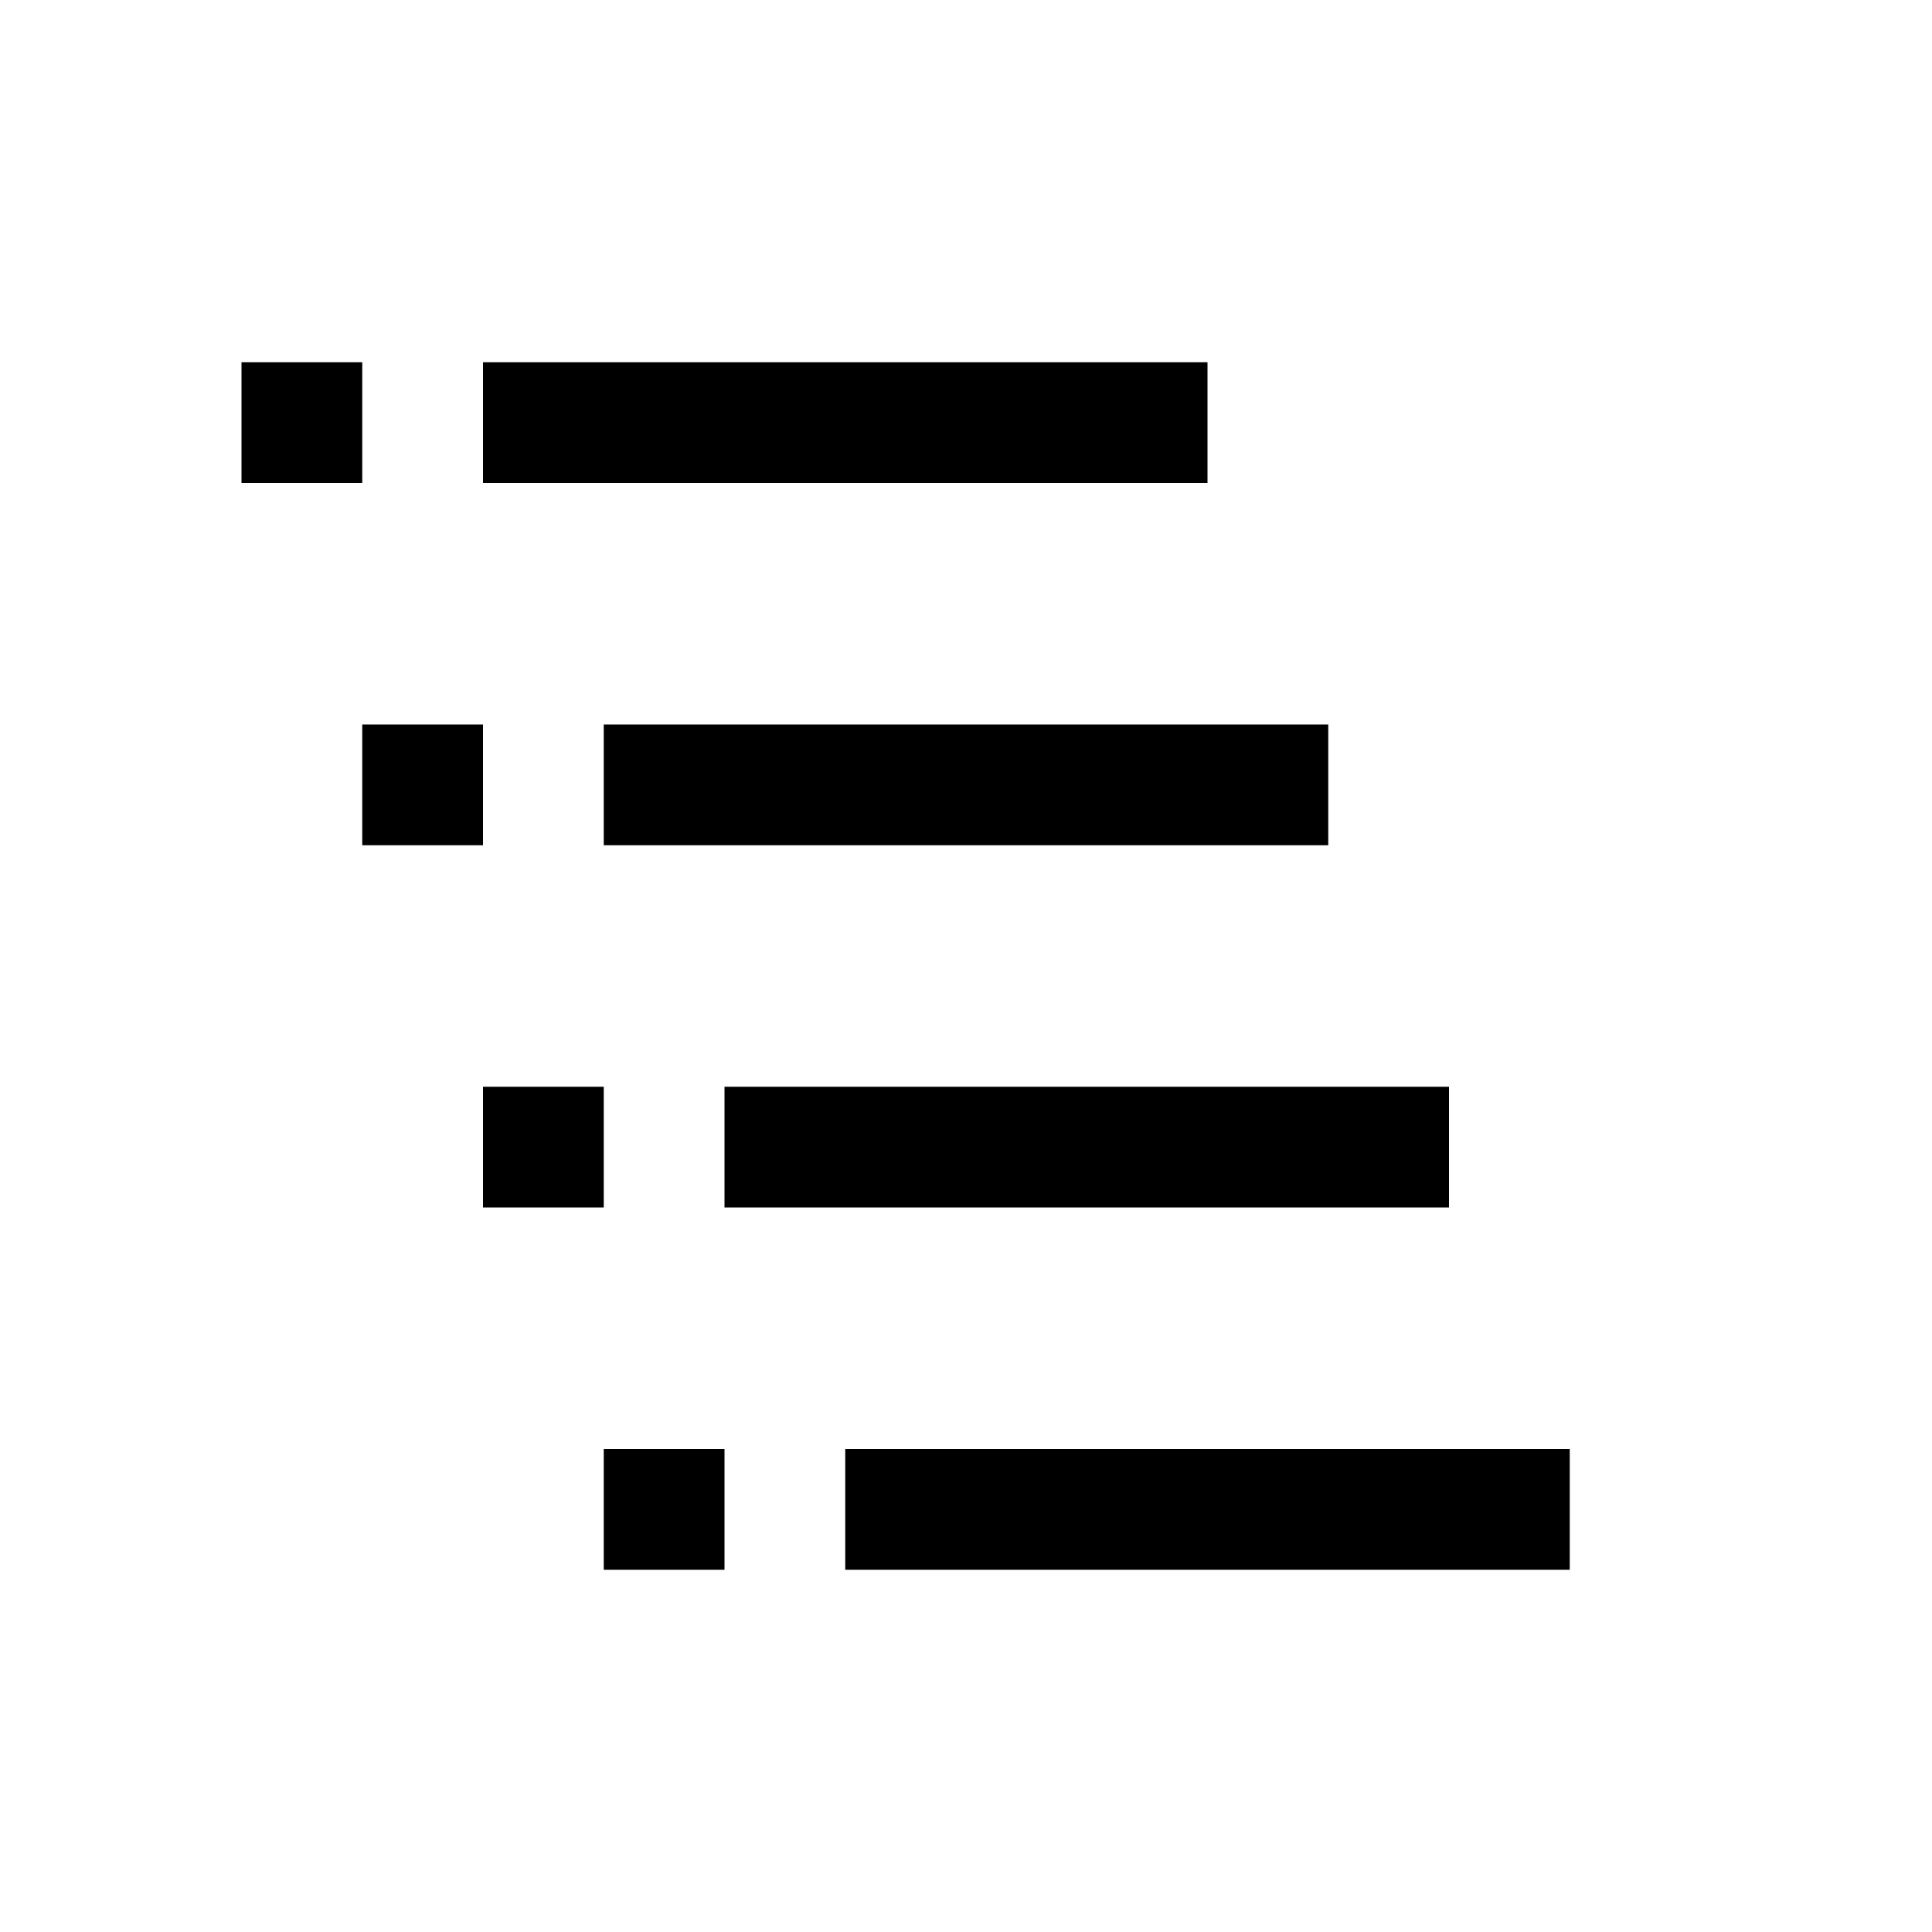
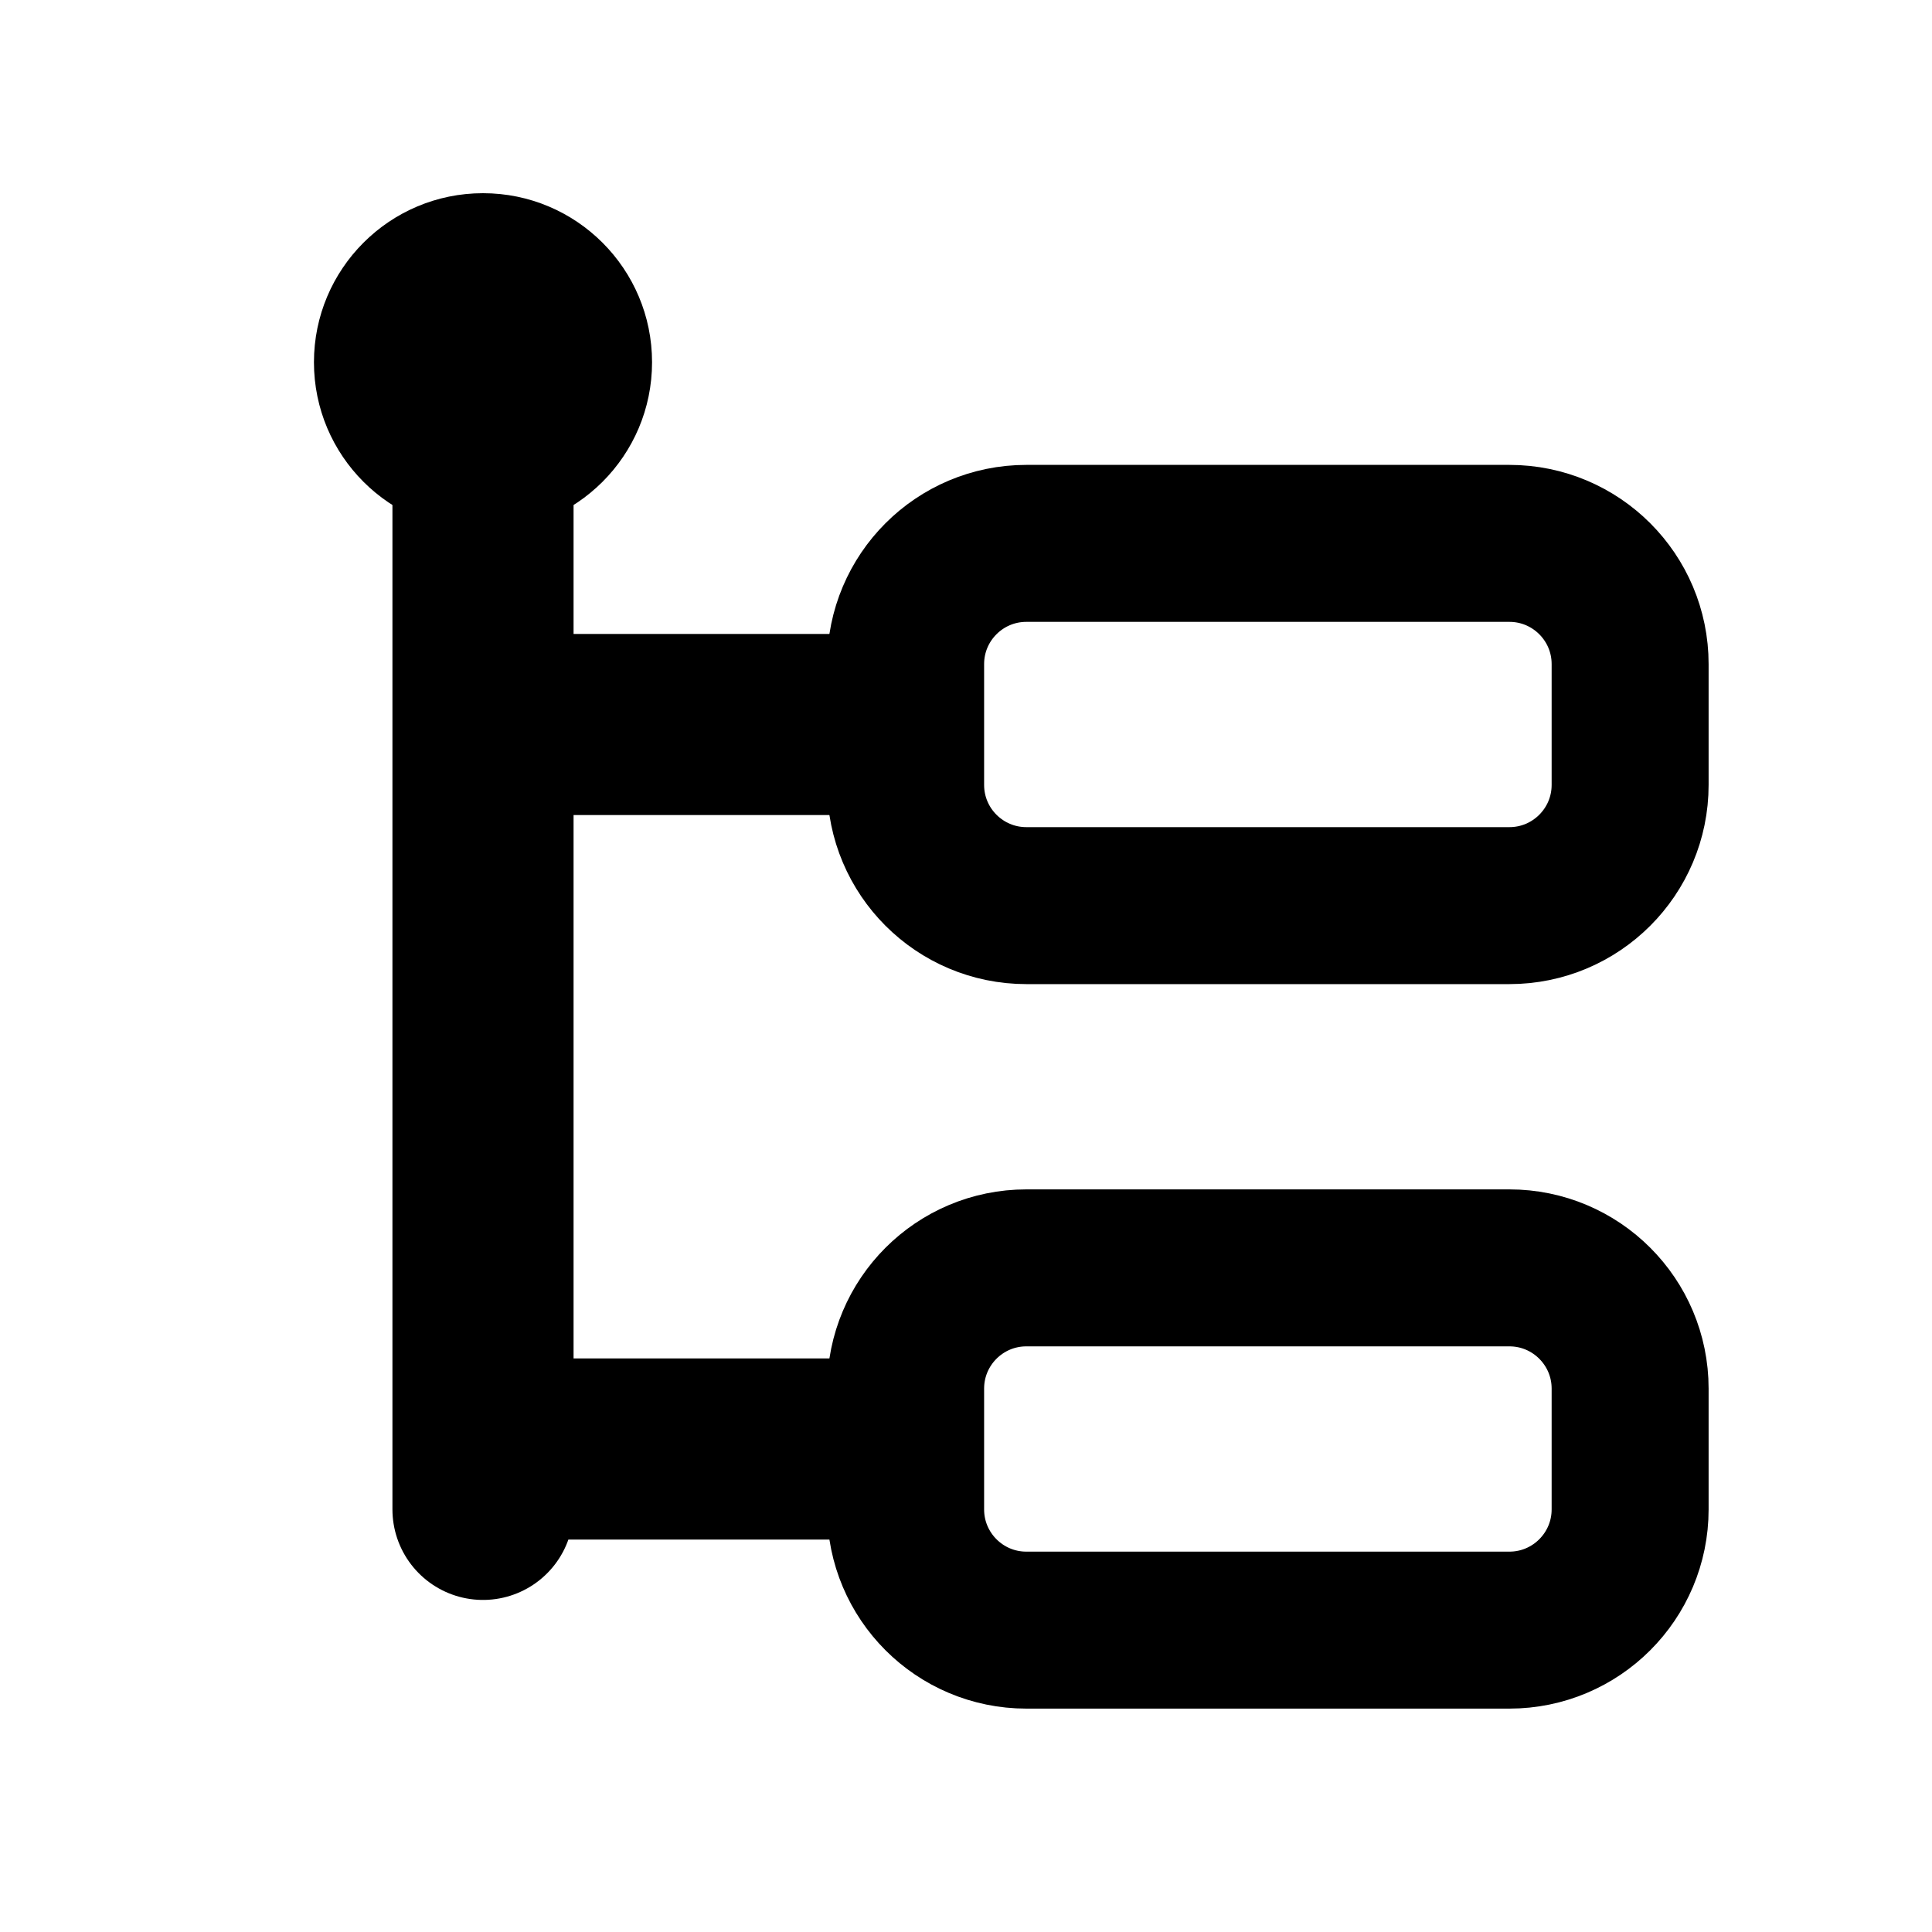
- <svg viewBox="0 0 16 16">
-   <g style="stroke:#000000;stroke-width:1">
-     <path d="M 7,12.5 H 13" />
-     <path d="M 5,6.5 H 11" />
-     <path d="M 6,9.5 H 12" />
-     <path d="M 4,3.5 H 10" />
-     <path d="m 4,9.5 h 1" />
-     <path d="M 5,12.5 H 6" />
-     <path d="m 3,6.5 h 1" />
-     <path d="m 2,3.5 h 1" />
-   </g>
+ <svg xmlns="http://www.w3.org/2000/svg" width="16" height="16" viewBox="0 0 16 16" fill="none">
+   <path d="M4 2.5V12.5M4 6H7M4 12H7" stroke="#000000" stroke-width="1.5" stroke-linecap="round" stroke-linejoin="round" />
+   <circle cx="4" cy="3" r="1.4" fill="#000000" />
+   <rect x="7.5" y="4.5" width="6" height="3" rx="1" stroke="#000000" stroke-width="1.3" />
+   <rect x="7.5" y="10.5" width="6" height="3" rx="1" stroke="#000000" stroke-width="1.3" />
</svg>
